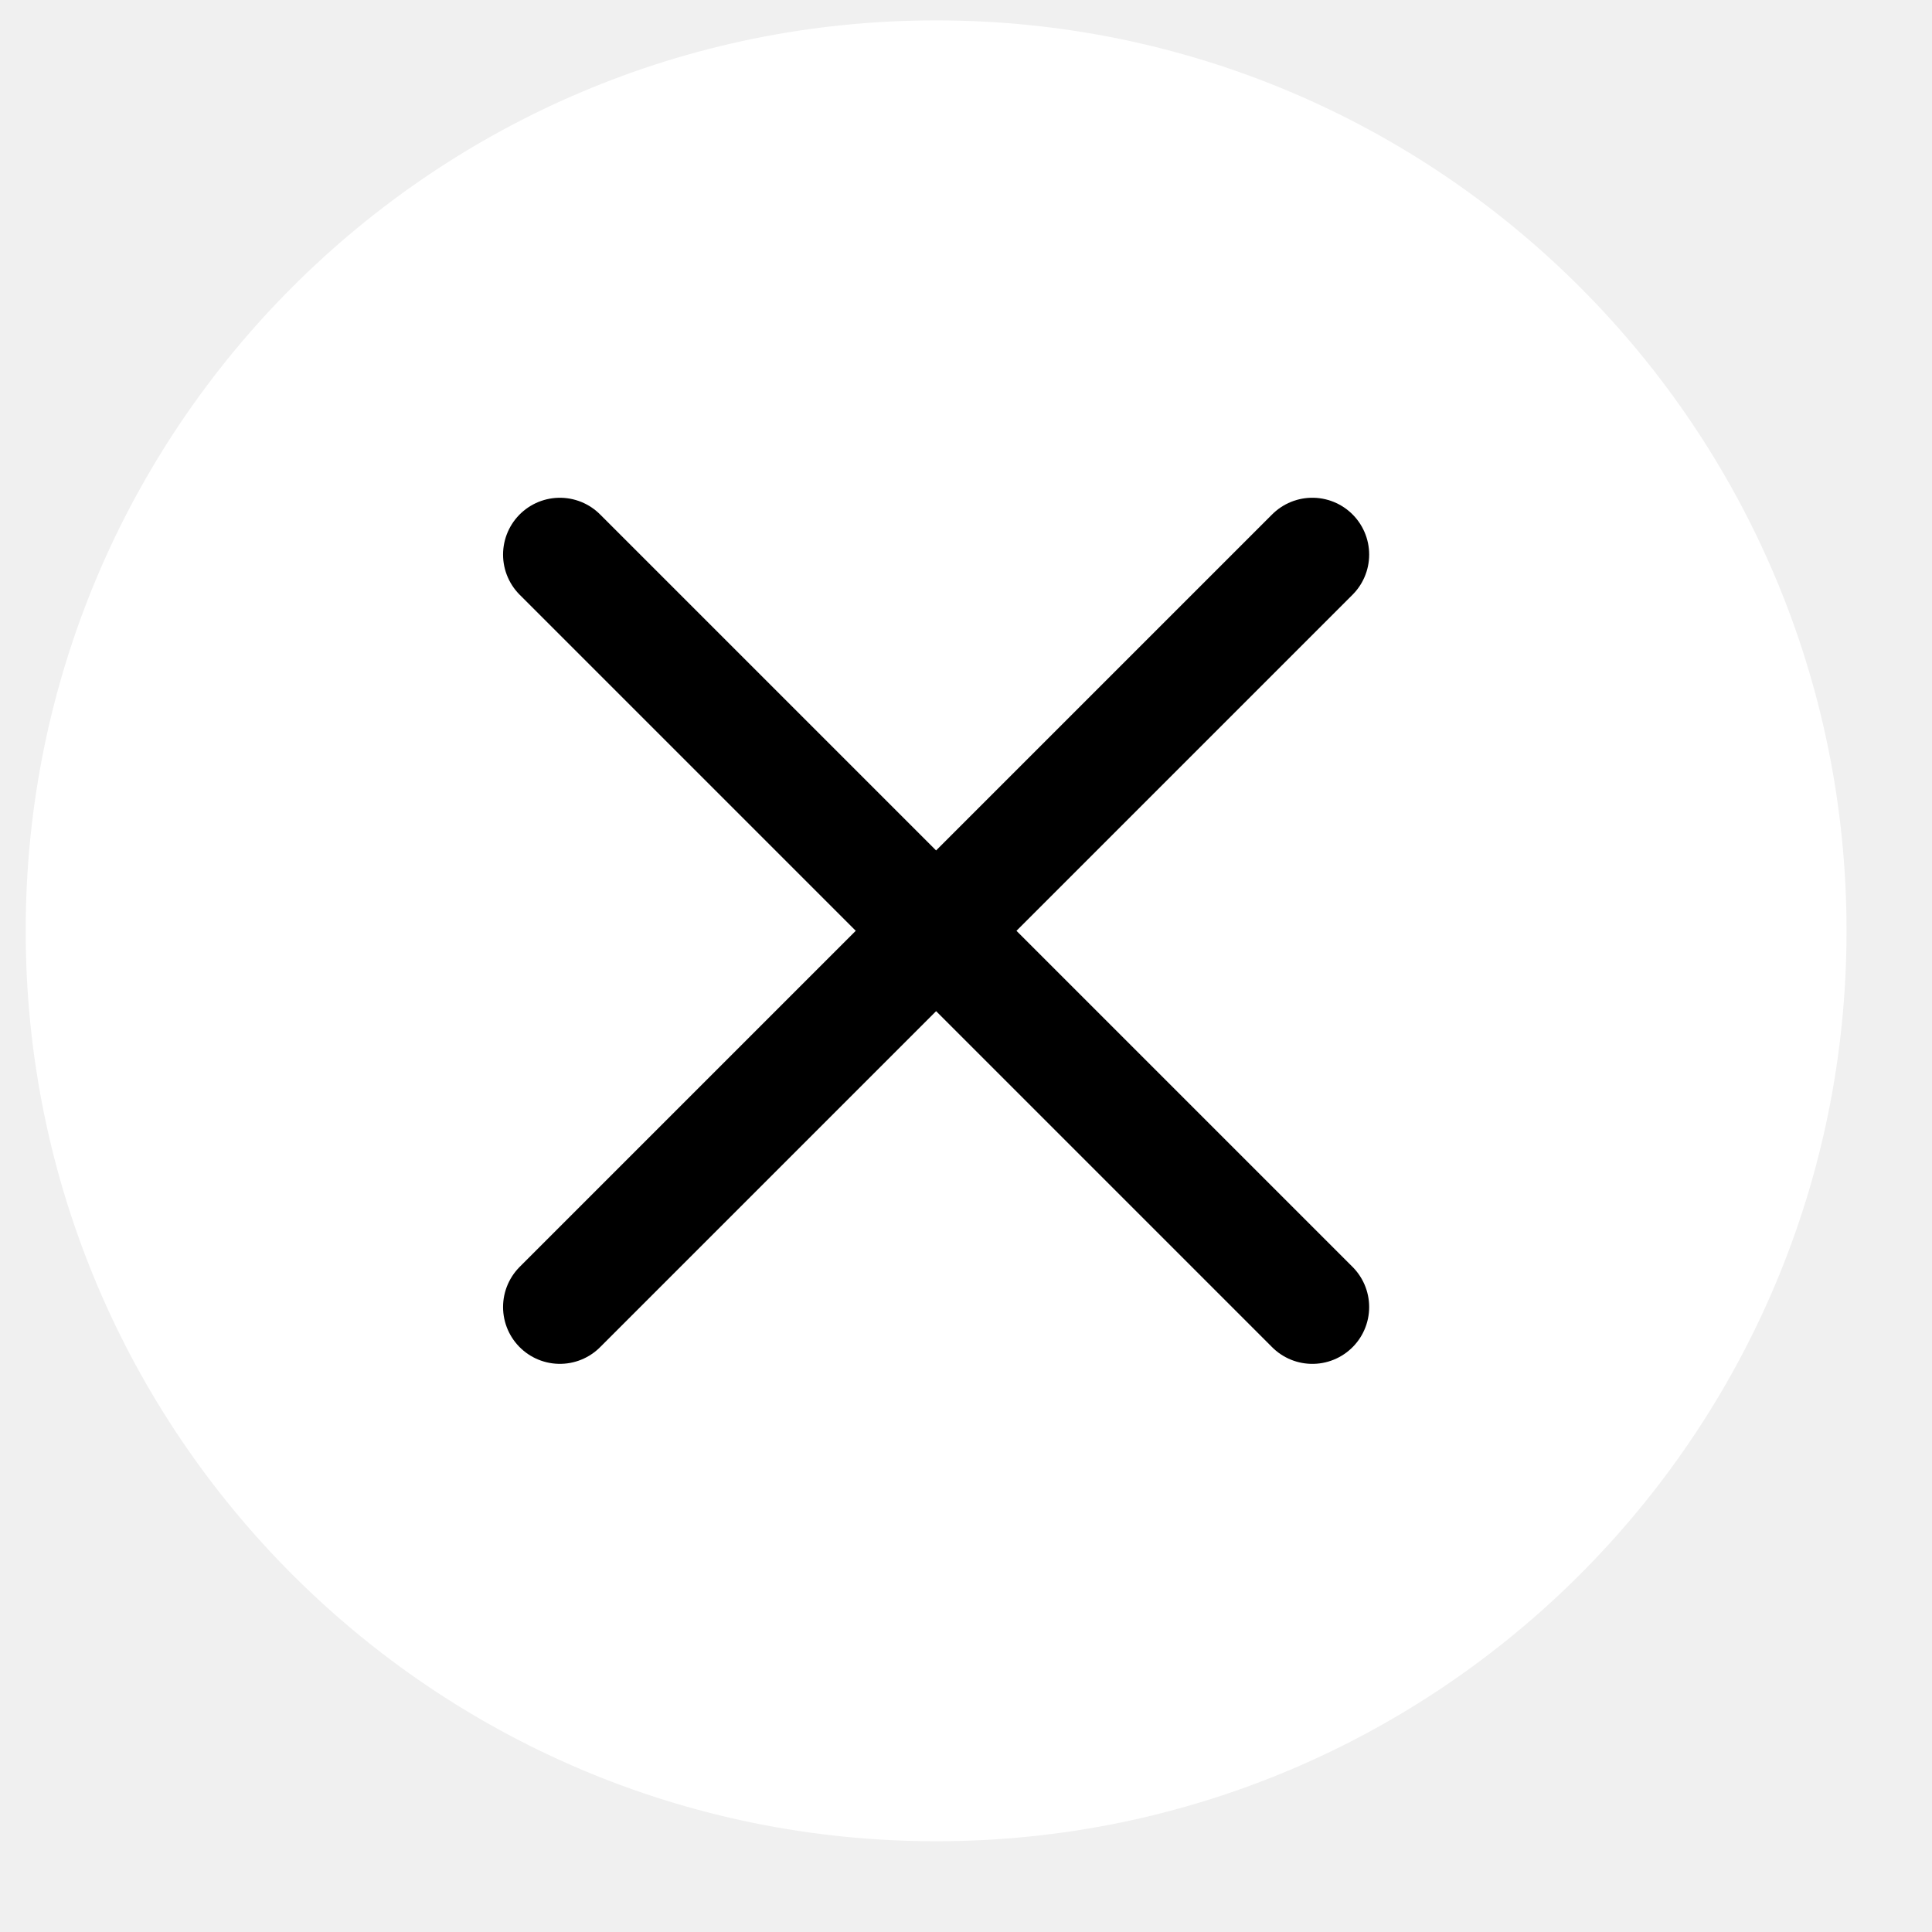
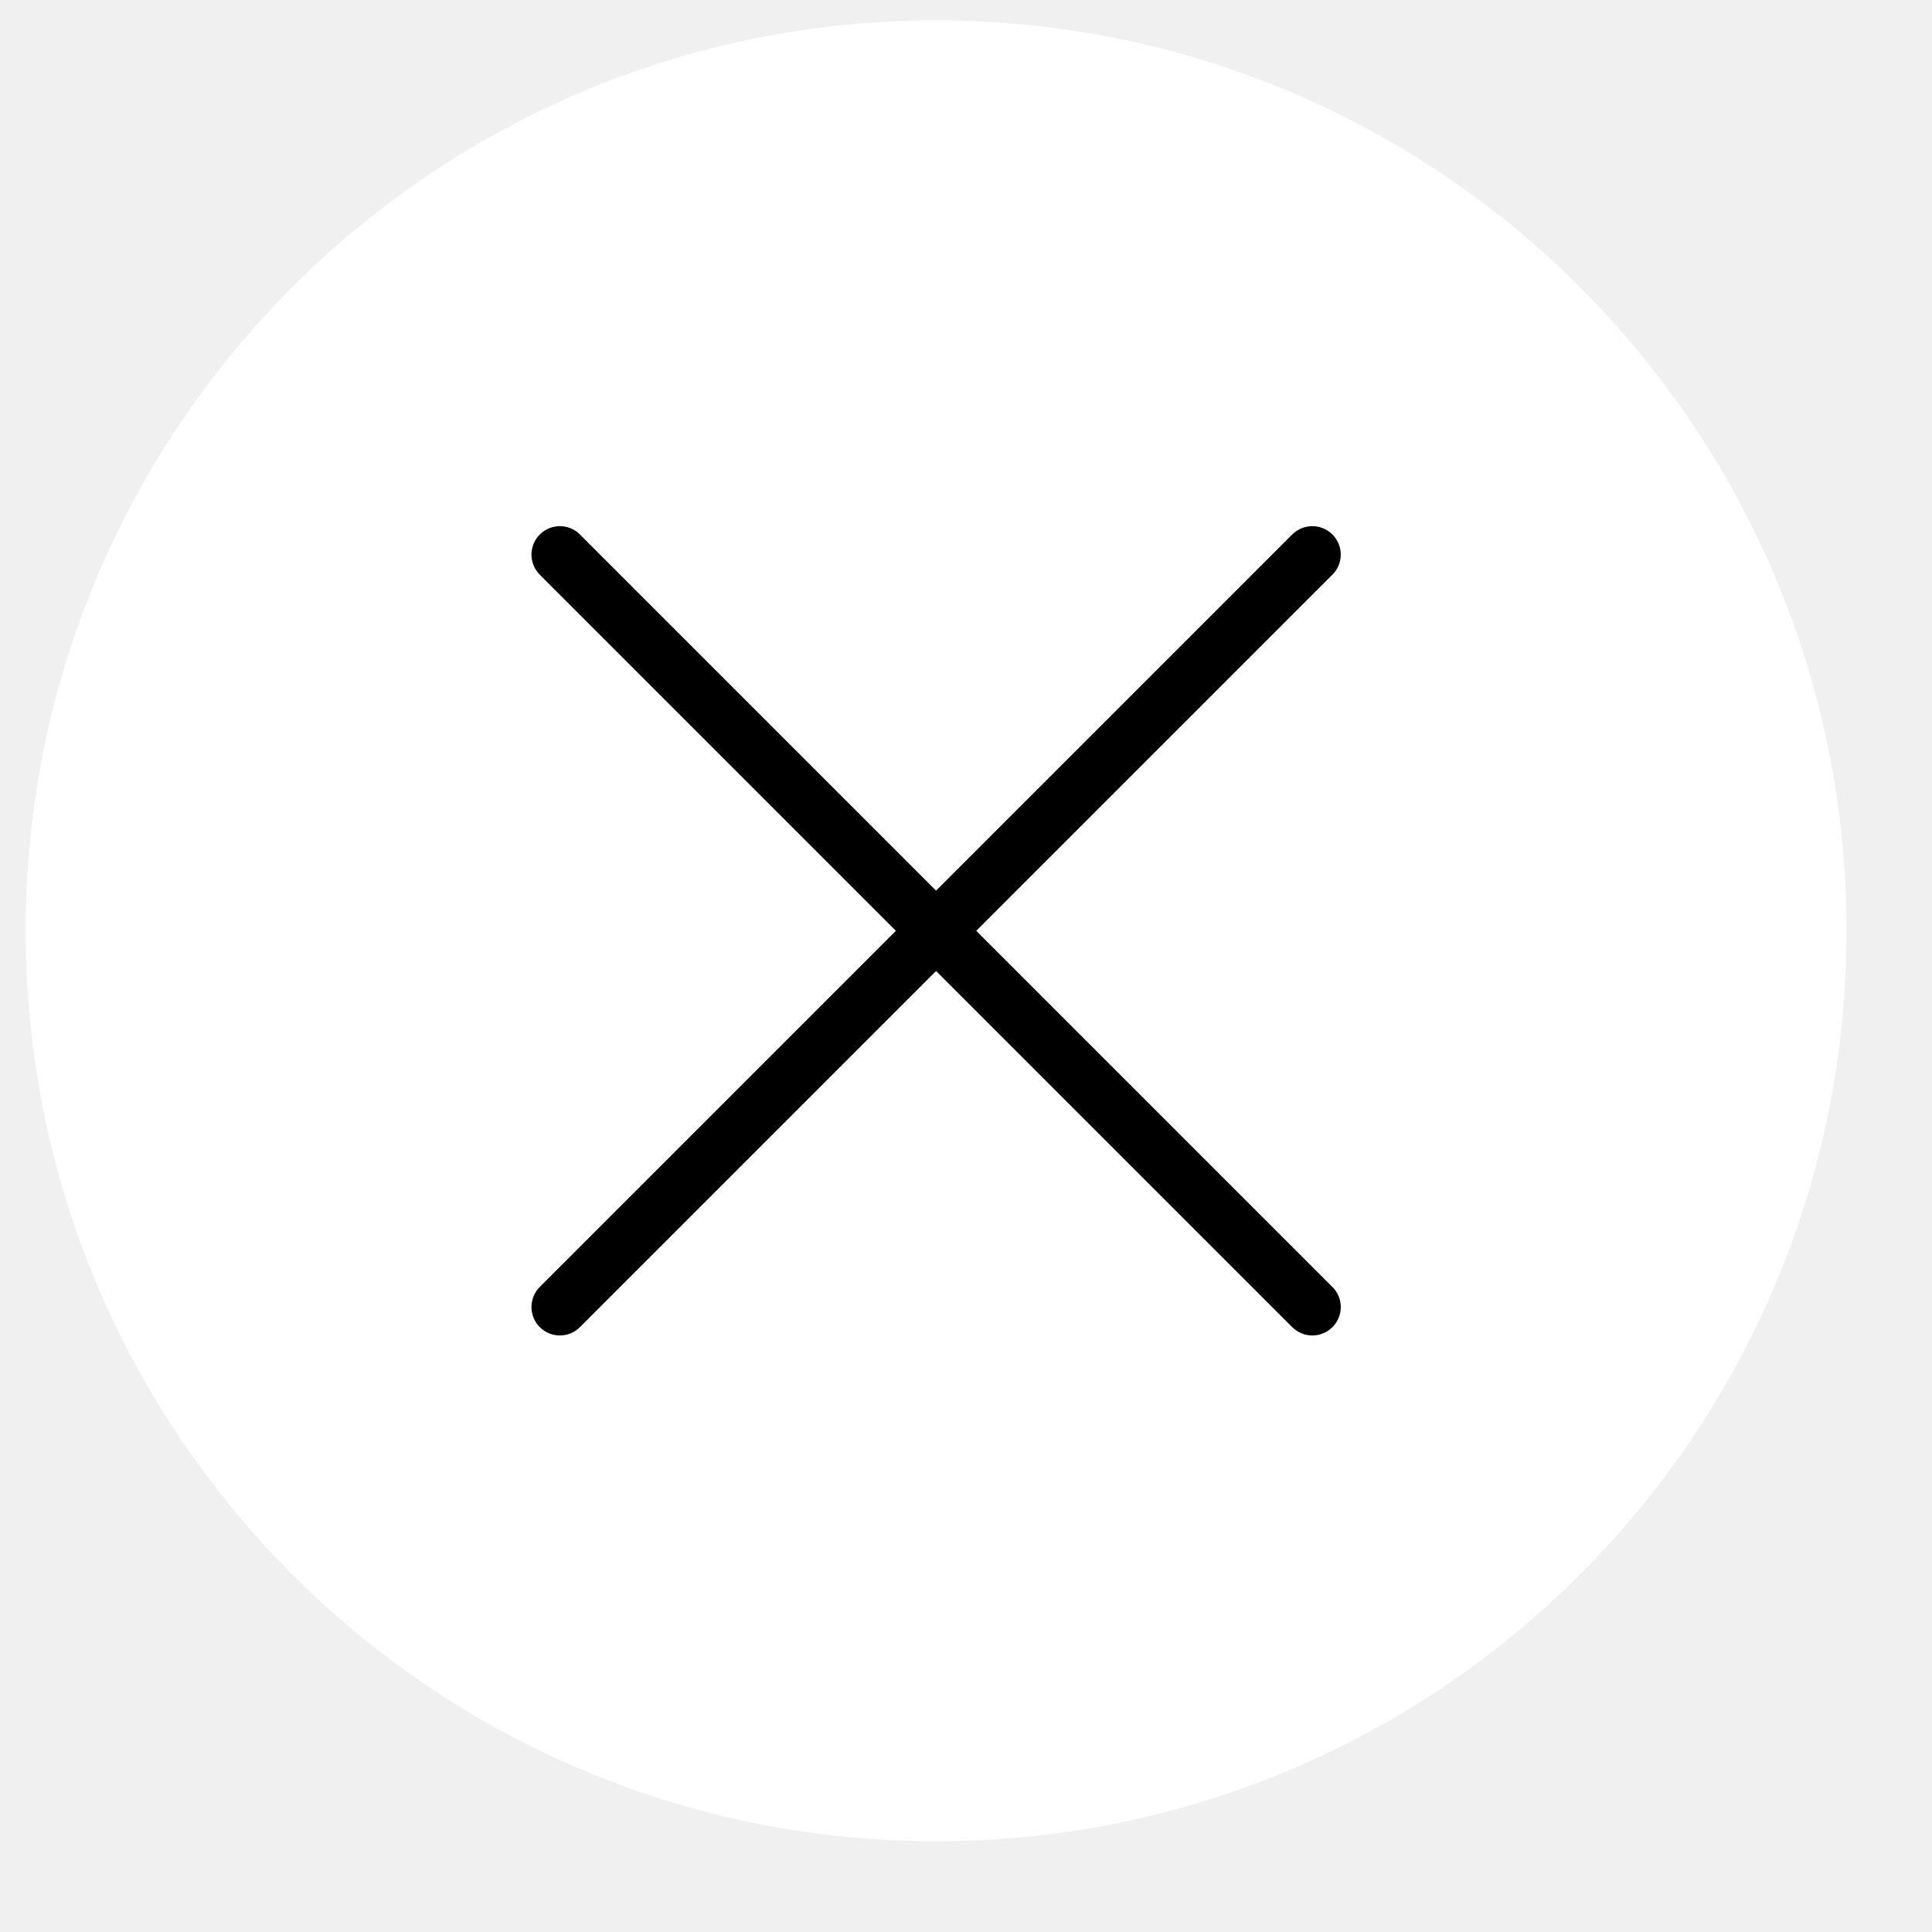
<svg xmlns="http://www.w3.org/2000/svg" width="34px" height="34px" viewBox="0 0 34 34" version="1.1">
  <g id="Page-1" stroke="none" stroke-width="1" fill="none" fill-rule="evenodd">
    <g id="Desktop-HD" transform="translate(-1391, -107)">
      <g id="Group-2" transform="translate(1391.452, 107.3588)">
        <circle id="Oval" fill="#FFFFFF" cx="16.022" cy="16.022" r="16.022" />
-         <line x1="9.401" y1="9.401" x2="22.643" y2="22.643" id="Path-4" stroke="#000000" stroke-width="2" stroke-linecap="round" />
-         <line x1="9.401" y1="9.401" x2="22.643" y2="22.643" id="Path-4" stroke="#000000" stroke-width="2" stroke-linecap="round" transform="translate(16.02186, 16.02186) scale(1, -1) translate(-16.02186, -16.02186) " />
+         <line x1="9.401" y1="9.401" x2="22.643" y2="22.643" id="Path-4" stroke="#000000" stroke-linecap="round" />
+         <line x1="9.401" y1="9.401" x2="22.643" y2="22.643" id="Path-4" stroke="#000000" stroke-linecap="round" transform="translate(16.02186, 16.02186) scale(1, -1) translate(-16.02186, -16.02186) " />
      </g>
    </g>
  </g>
</svg>
